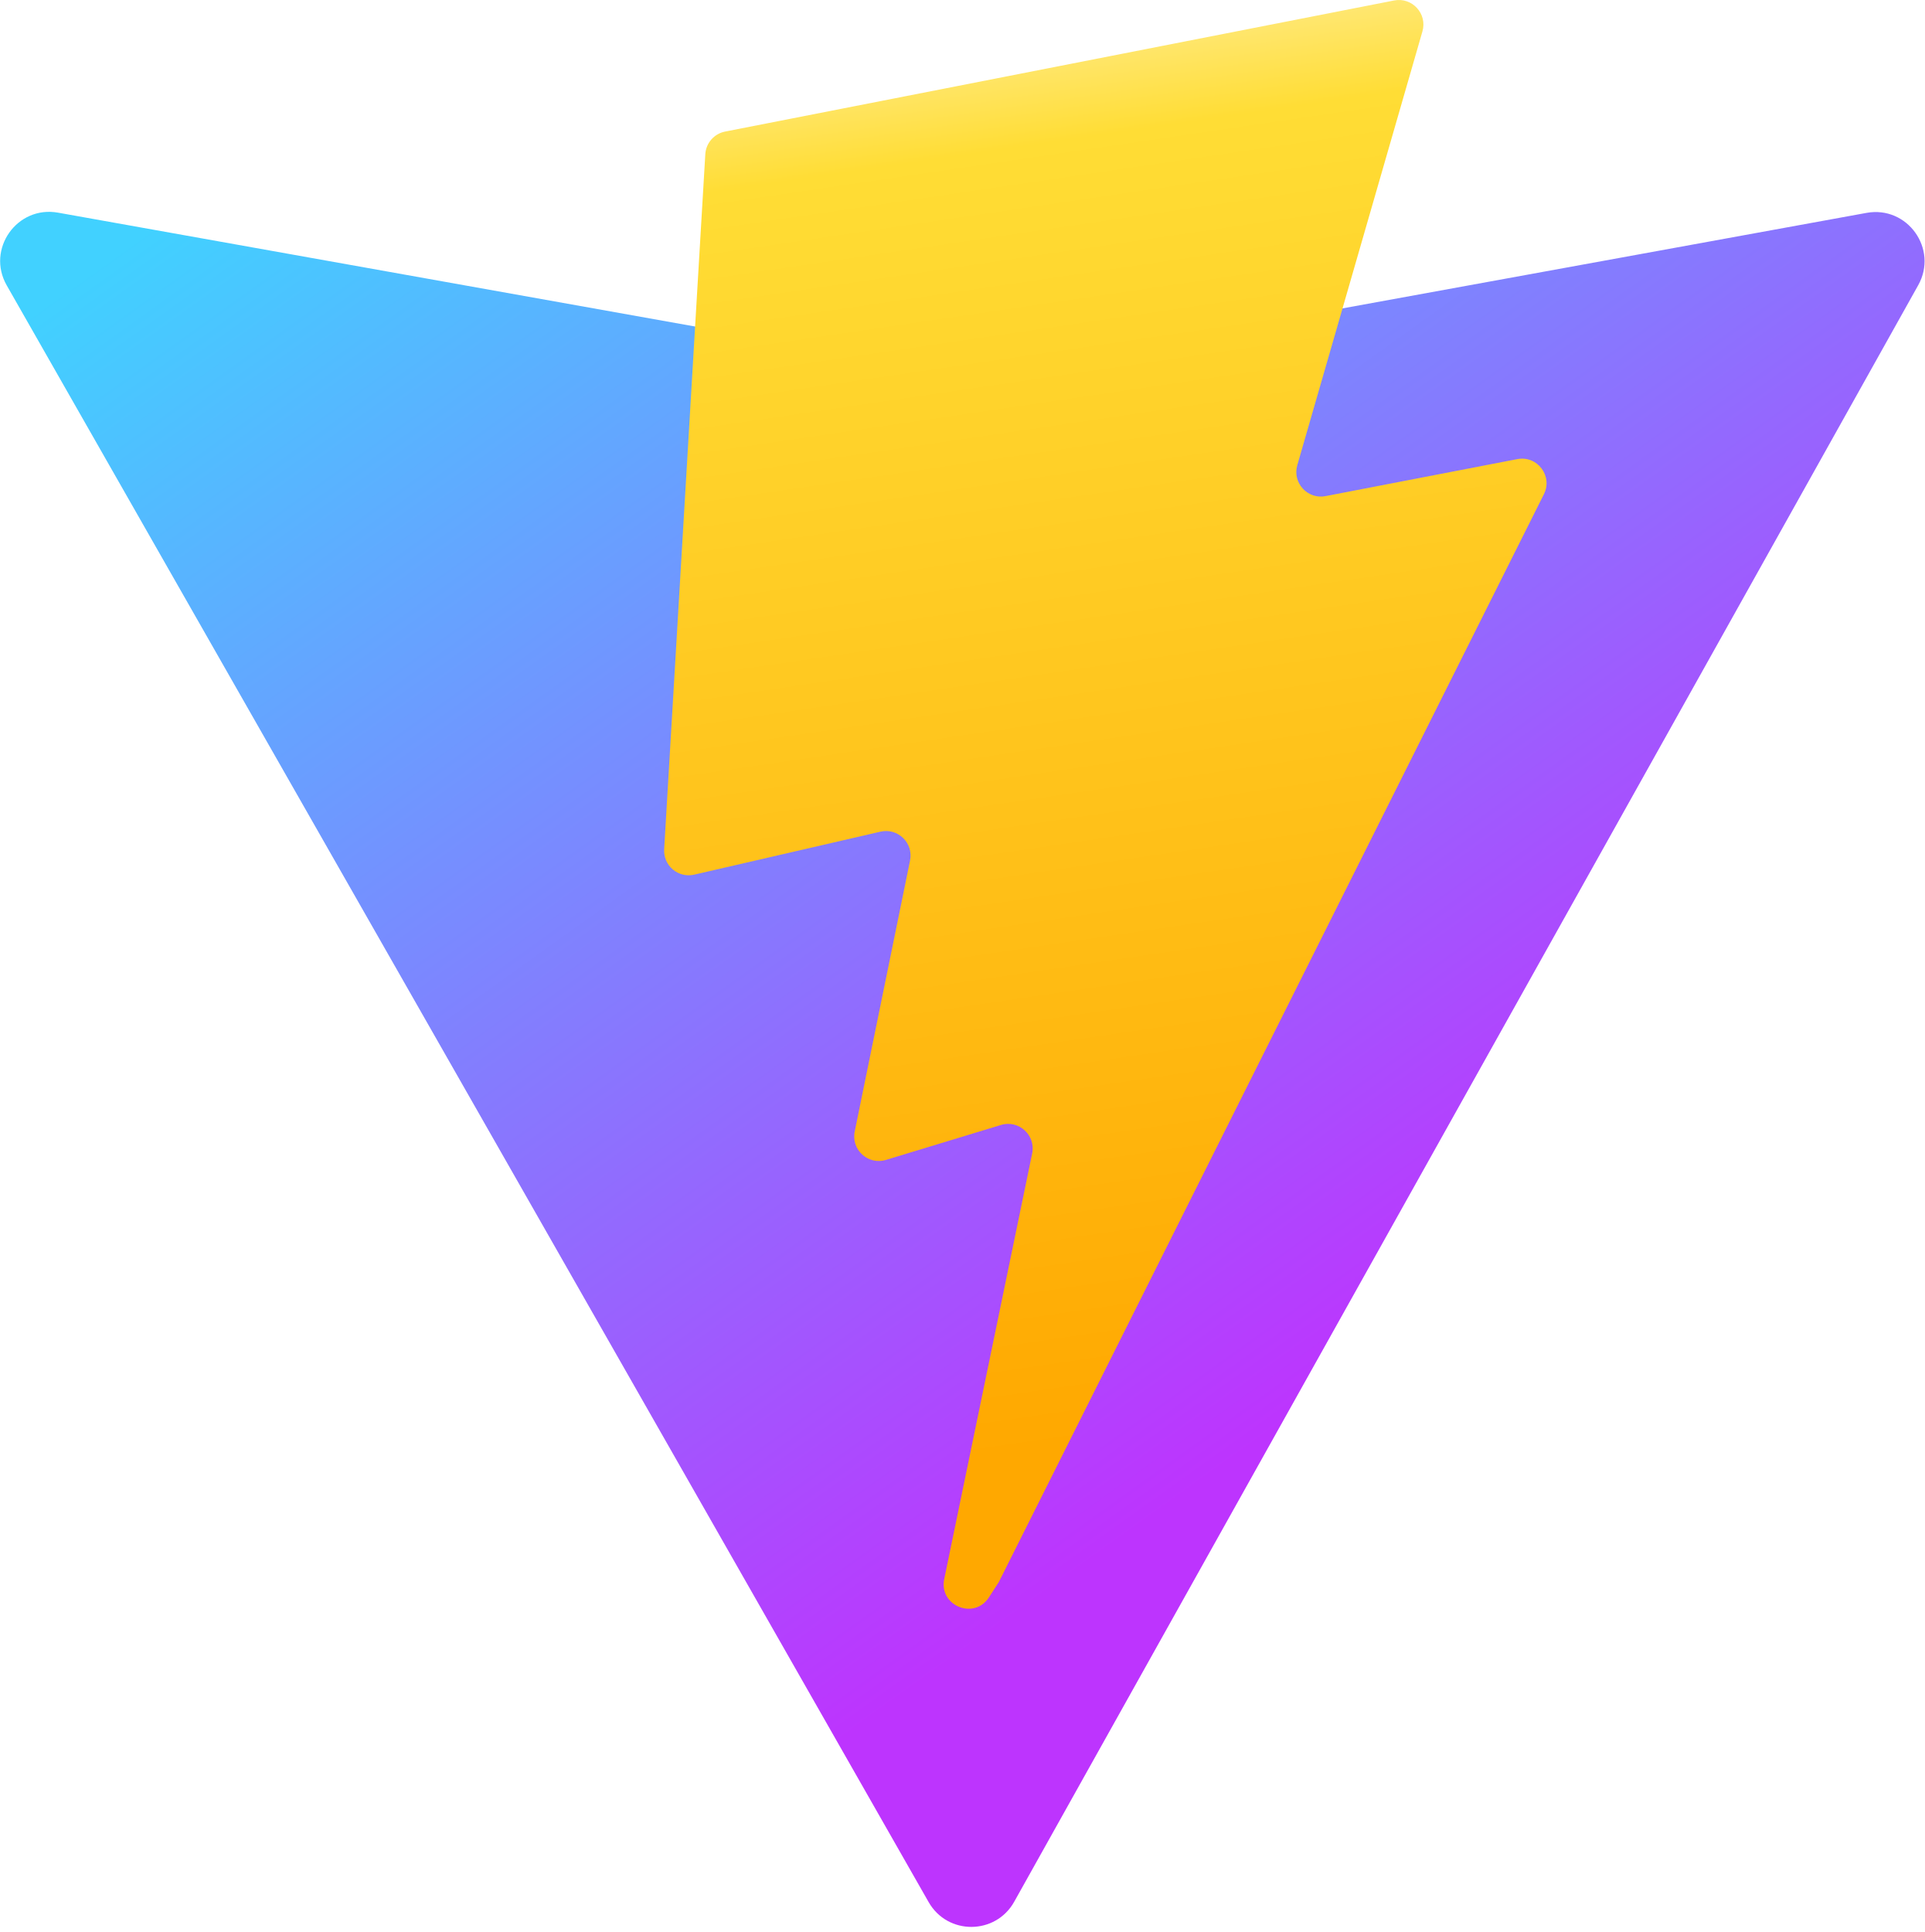
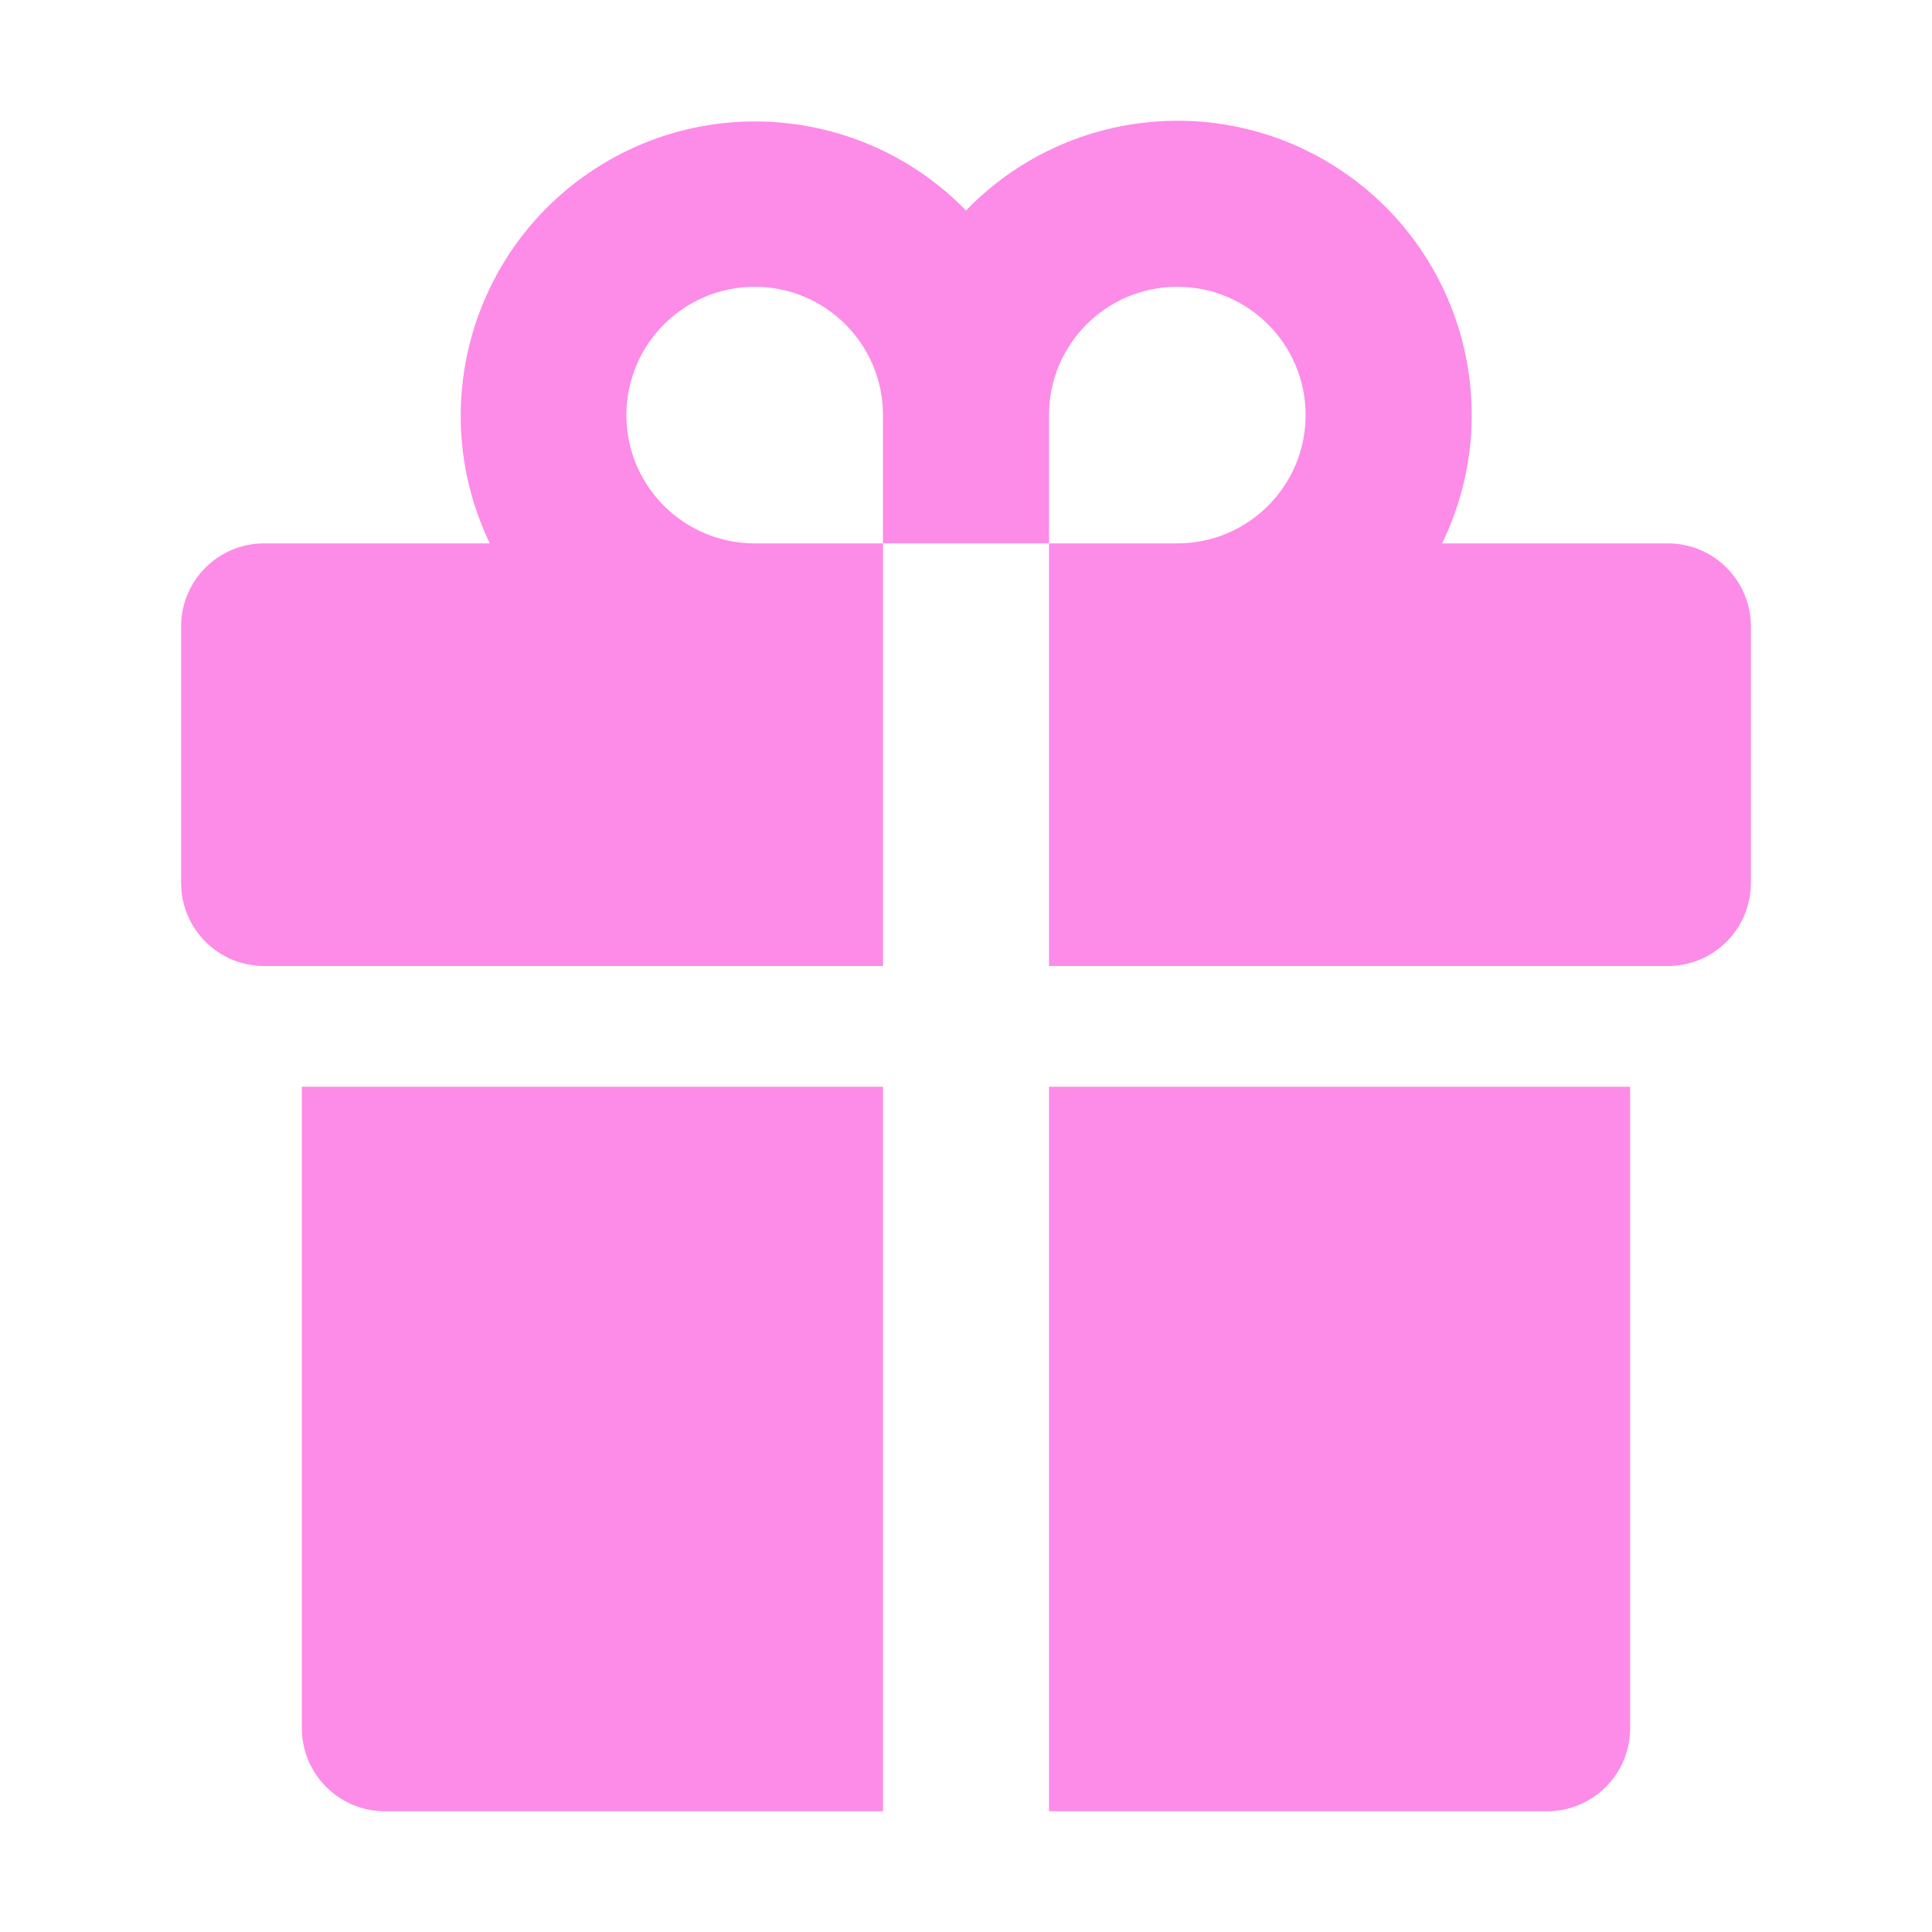
- <svg xmlns="http://www.w3.org/2000/svg" aria-hidden="true" role="img" class="iconify iconify--logos" width="31.88" height="32" preserveAspectRatio="xMidYMid meet" viewBox="0 0 256 257">
-   <defs>
-     <linearGradient id="IconifyId1813088fe1fbc01fb466" x1="-.828%" x2="57.636%" y1="7.652%" y2="78.411%">
-       <stop offset="0%" stop-color="#41D1FF" />
-       <stop offset="100%" stop-color="#BD34FE" />
-     </linearGradient>
-     <linearGradient id="IconifyId1813088fe1fbc01fb467" x1="43.376%" x2="50.316%" y1="2.242%" y2="89.03%">
-       <stop offset="0%" stop-color="#FFEA83" />
-       <stop offset="8.333%" stop-color="#FFDD35" />
-       <stop offset="100%" stop-color="#FFA800" />
-     </linearGradient>
-   </defs>
-   <path fill="url(#IconifyId1813088fe1fbc01fb466)" d="M255.153 37.938L134.897 252.976c-2.483 4.44-8.862 4.466-11.382.048L.875 37.958c-2.746-4.814 1.371-10.646 6.827-9.67l120.385 21.517a6.537 6.537 0 0 0 2.322-.004l117.867-21.483c5.438-.991 9.574 4.796 6.877 9.62Z" />
-   <path fill="url(#IconifyId1813088fe1fbc01fb467)" d="M185.432.063L96.44 17.501a3.268 3.268 0 0 0-2.634 3.014l-5.474 92.456a3.268 3.268 0 0 0 3.997 3.378l24.777-5.718c2.318-.535 4.413 1.507 3.936 3.838l-7.361 36.047c-.495 2.426 1.782 4.5 4.151 3.78l15.304-4.649c2.372-.72 4.652 1.36 4.15 3.788l-11.698 56.621c-.732 3.542 3.979 5.473 5.943 2.437l1.313-2.028l72.516-144.72c1.215-2.423-.88-5.186-3.54-4.672l-25.505 4.922c-2.396.462-4.435-1.77-3.759-4.114l16.646-57.705c.677-2.35-1.37-4.583-3.769-4.113Z" />
+ <svg xmlns="http://www.w3.org/2000/svg" style="color: rgb(253, 139, 232);" width="512" height="512" viewBox="0 0 512 512">
+   <path d="M346,110a34,34,0,0,0-68,0v34h34A34,34,0,0,0,346,110Z" style="fill:none" fill="#fd8be8" />
+   <path d="M234,110a34,34,0,1,0-34,34h34Z" style="fill:none" fill="#fd8be8" />
+   <path d="M234,144h44V256H442a22,22,0,0,0,22-22V166a22,22,0,0,0-22-22H382.18A77.95,77.95,0,0,0,256,55.79,78,78,0,0,0,129.81,144H70a22,22,0,0,0-22,22v68a22,22,0,0,0,22,22H234Zm44-34a34,34,0,1,1,34,34H278Zm-112,0a34,34,0,1,1,68,0v34H200A34,34,0,0,1,166,110Z" fill="#fd8be8" />
+   <path d="M278,480H410a22,22,0,0,0,22-22V288H278Z" fill="#fd8be8" />
+   <path d="M80,458a22,22,0,0,0,22,22H234V288H80Z" fill="#fd8be8" />
</svg>
